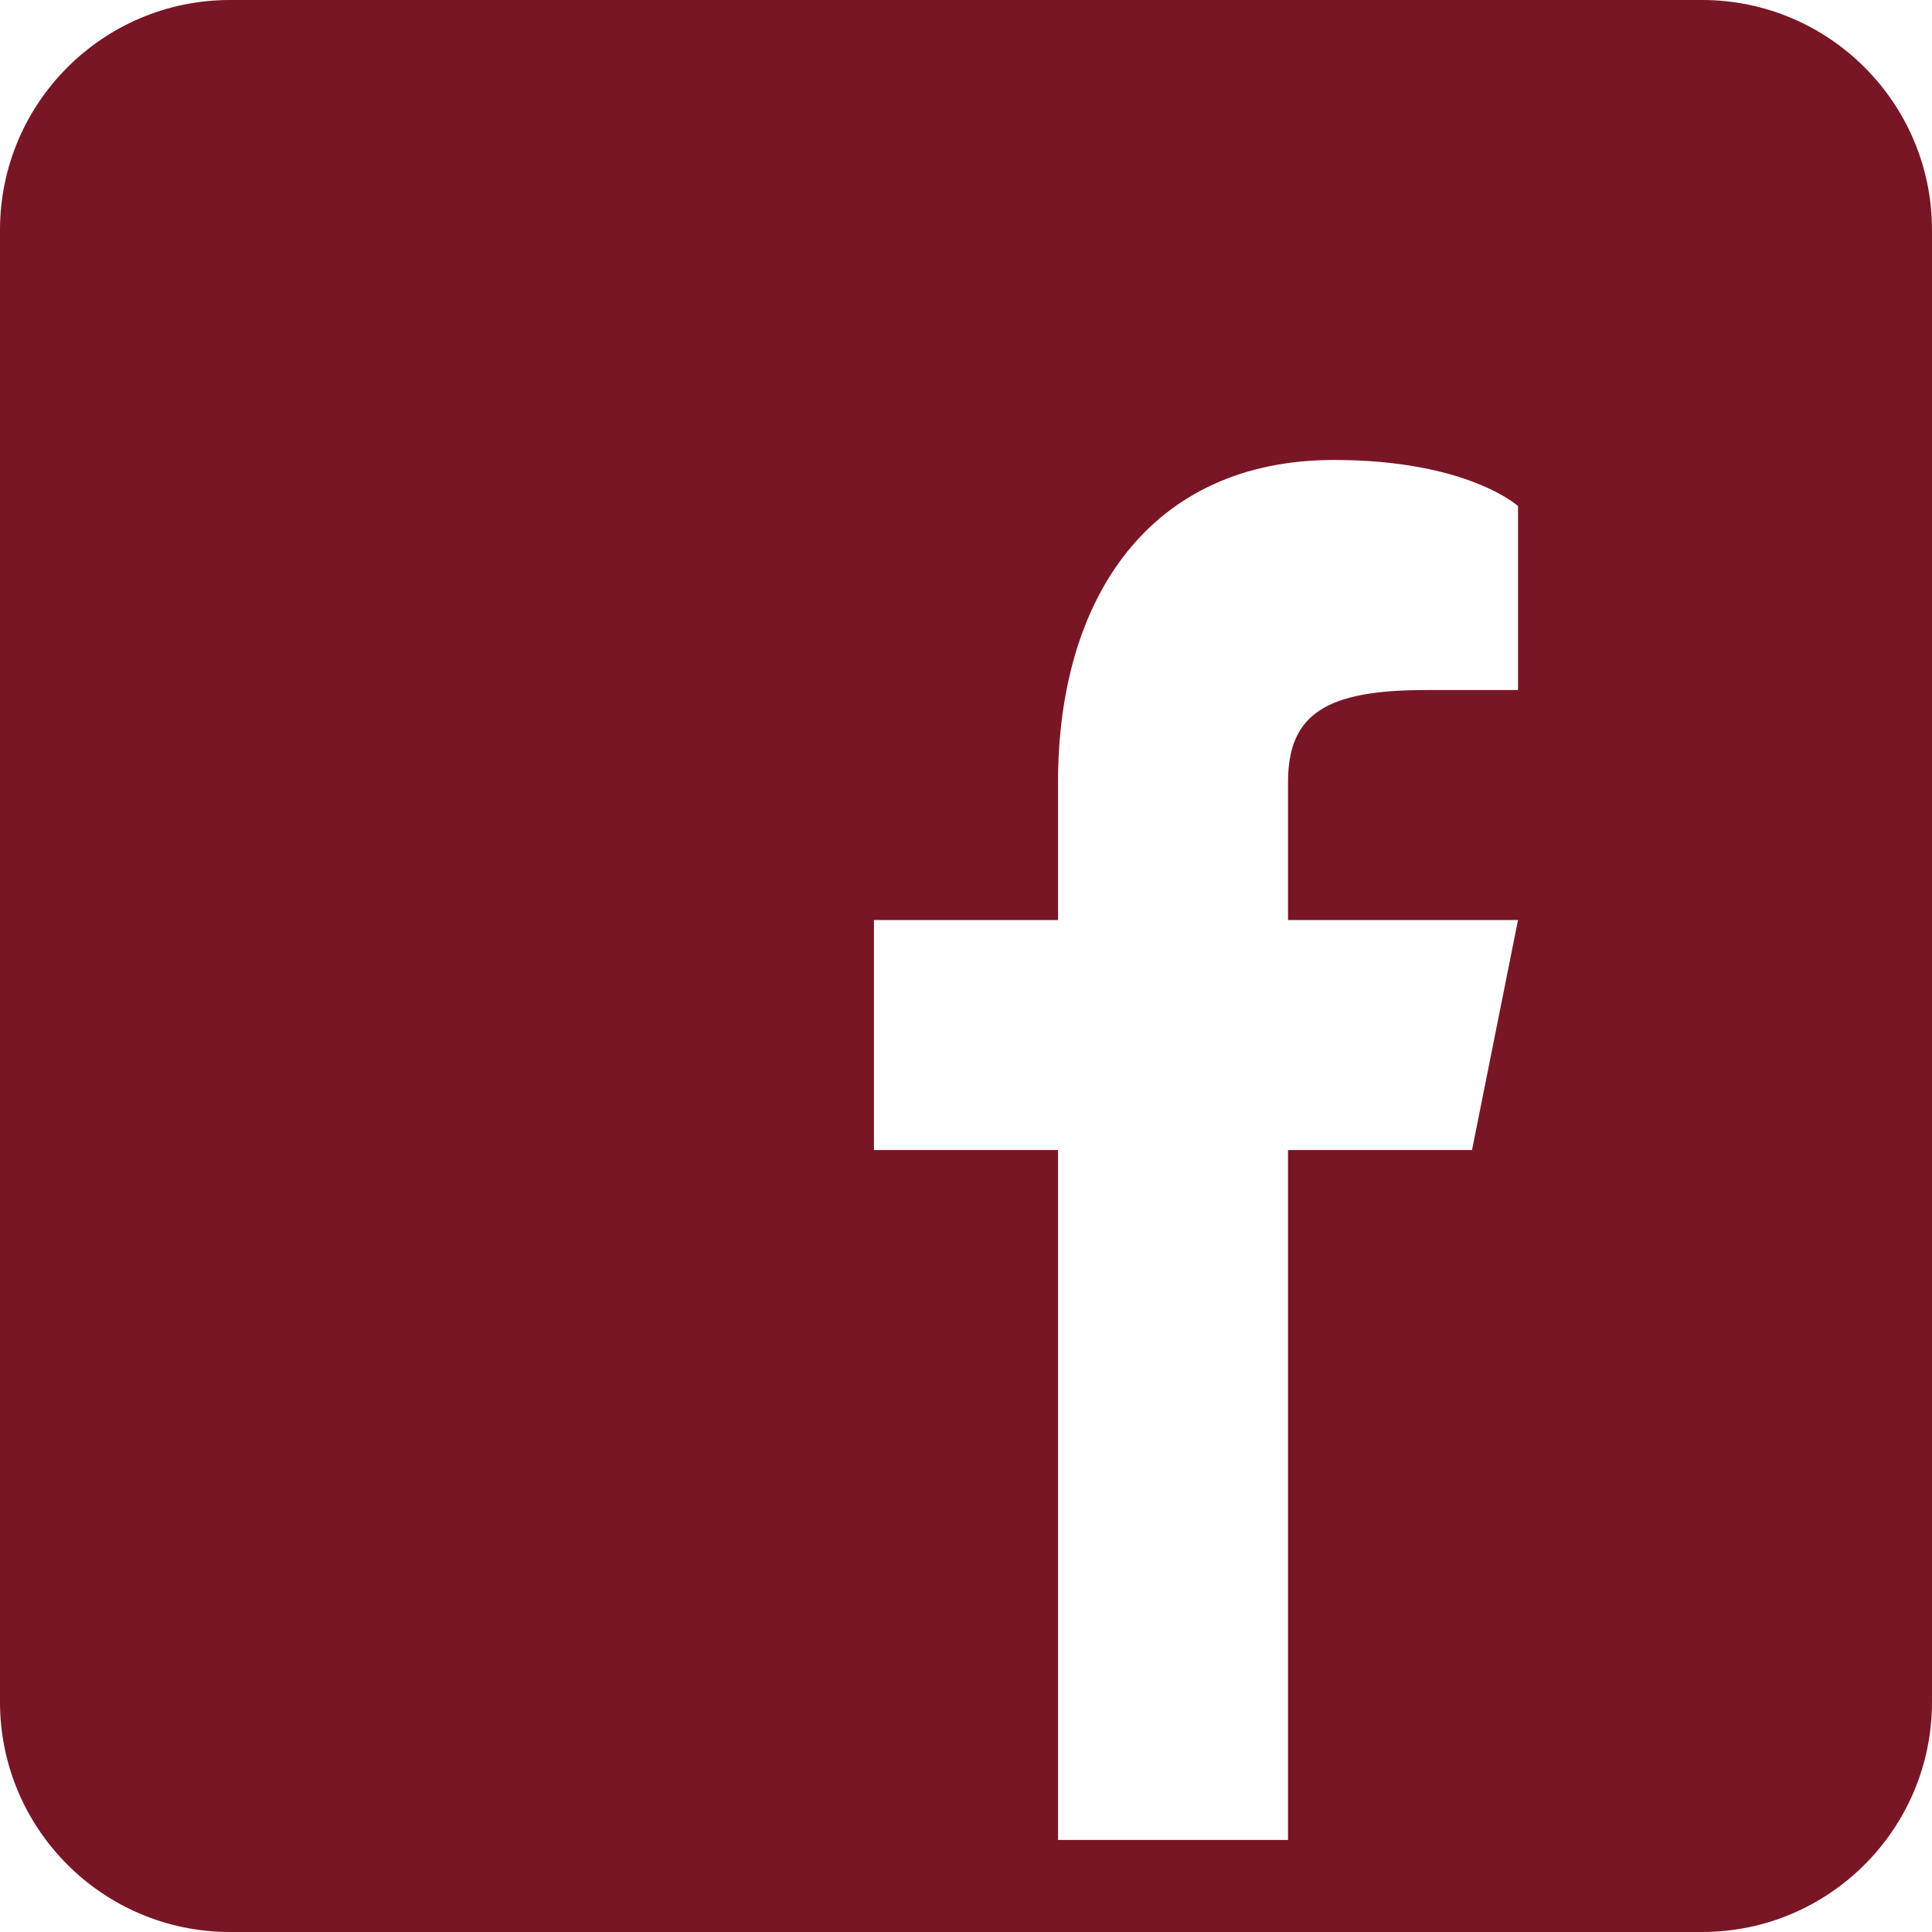
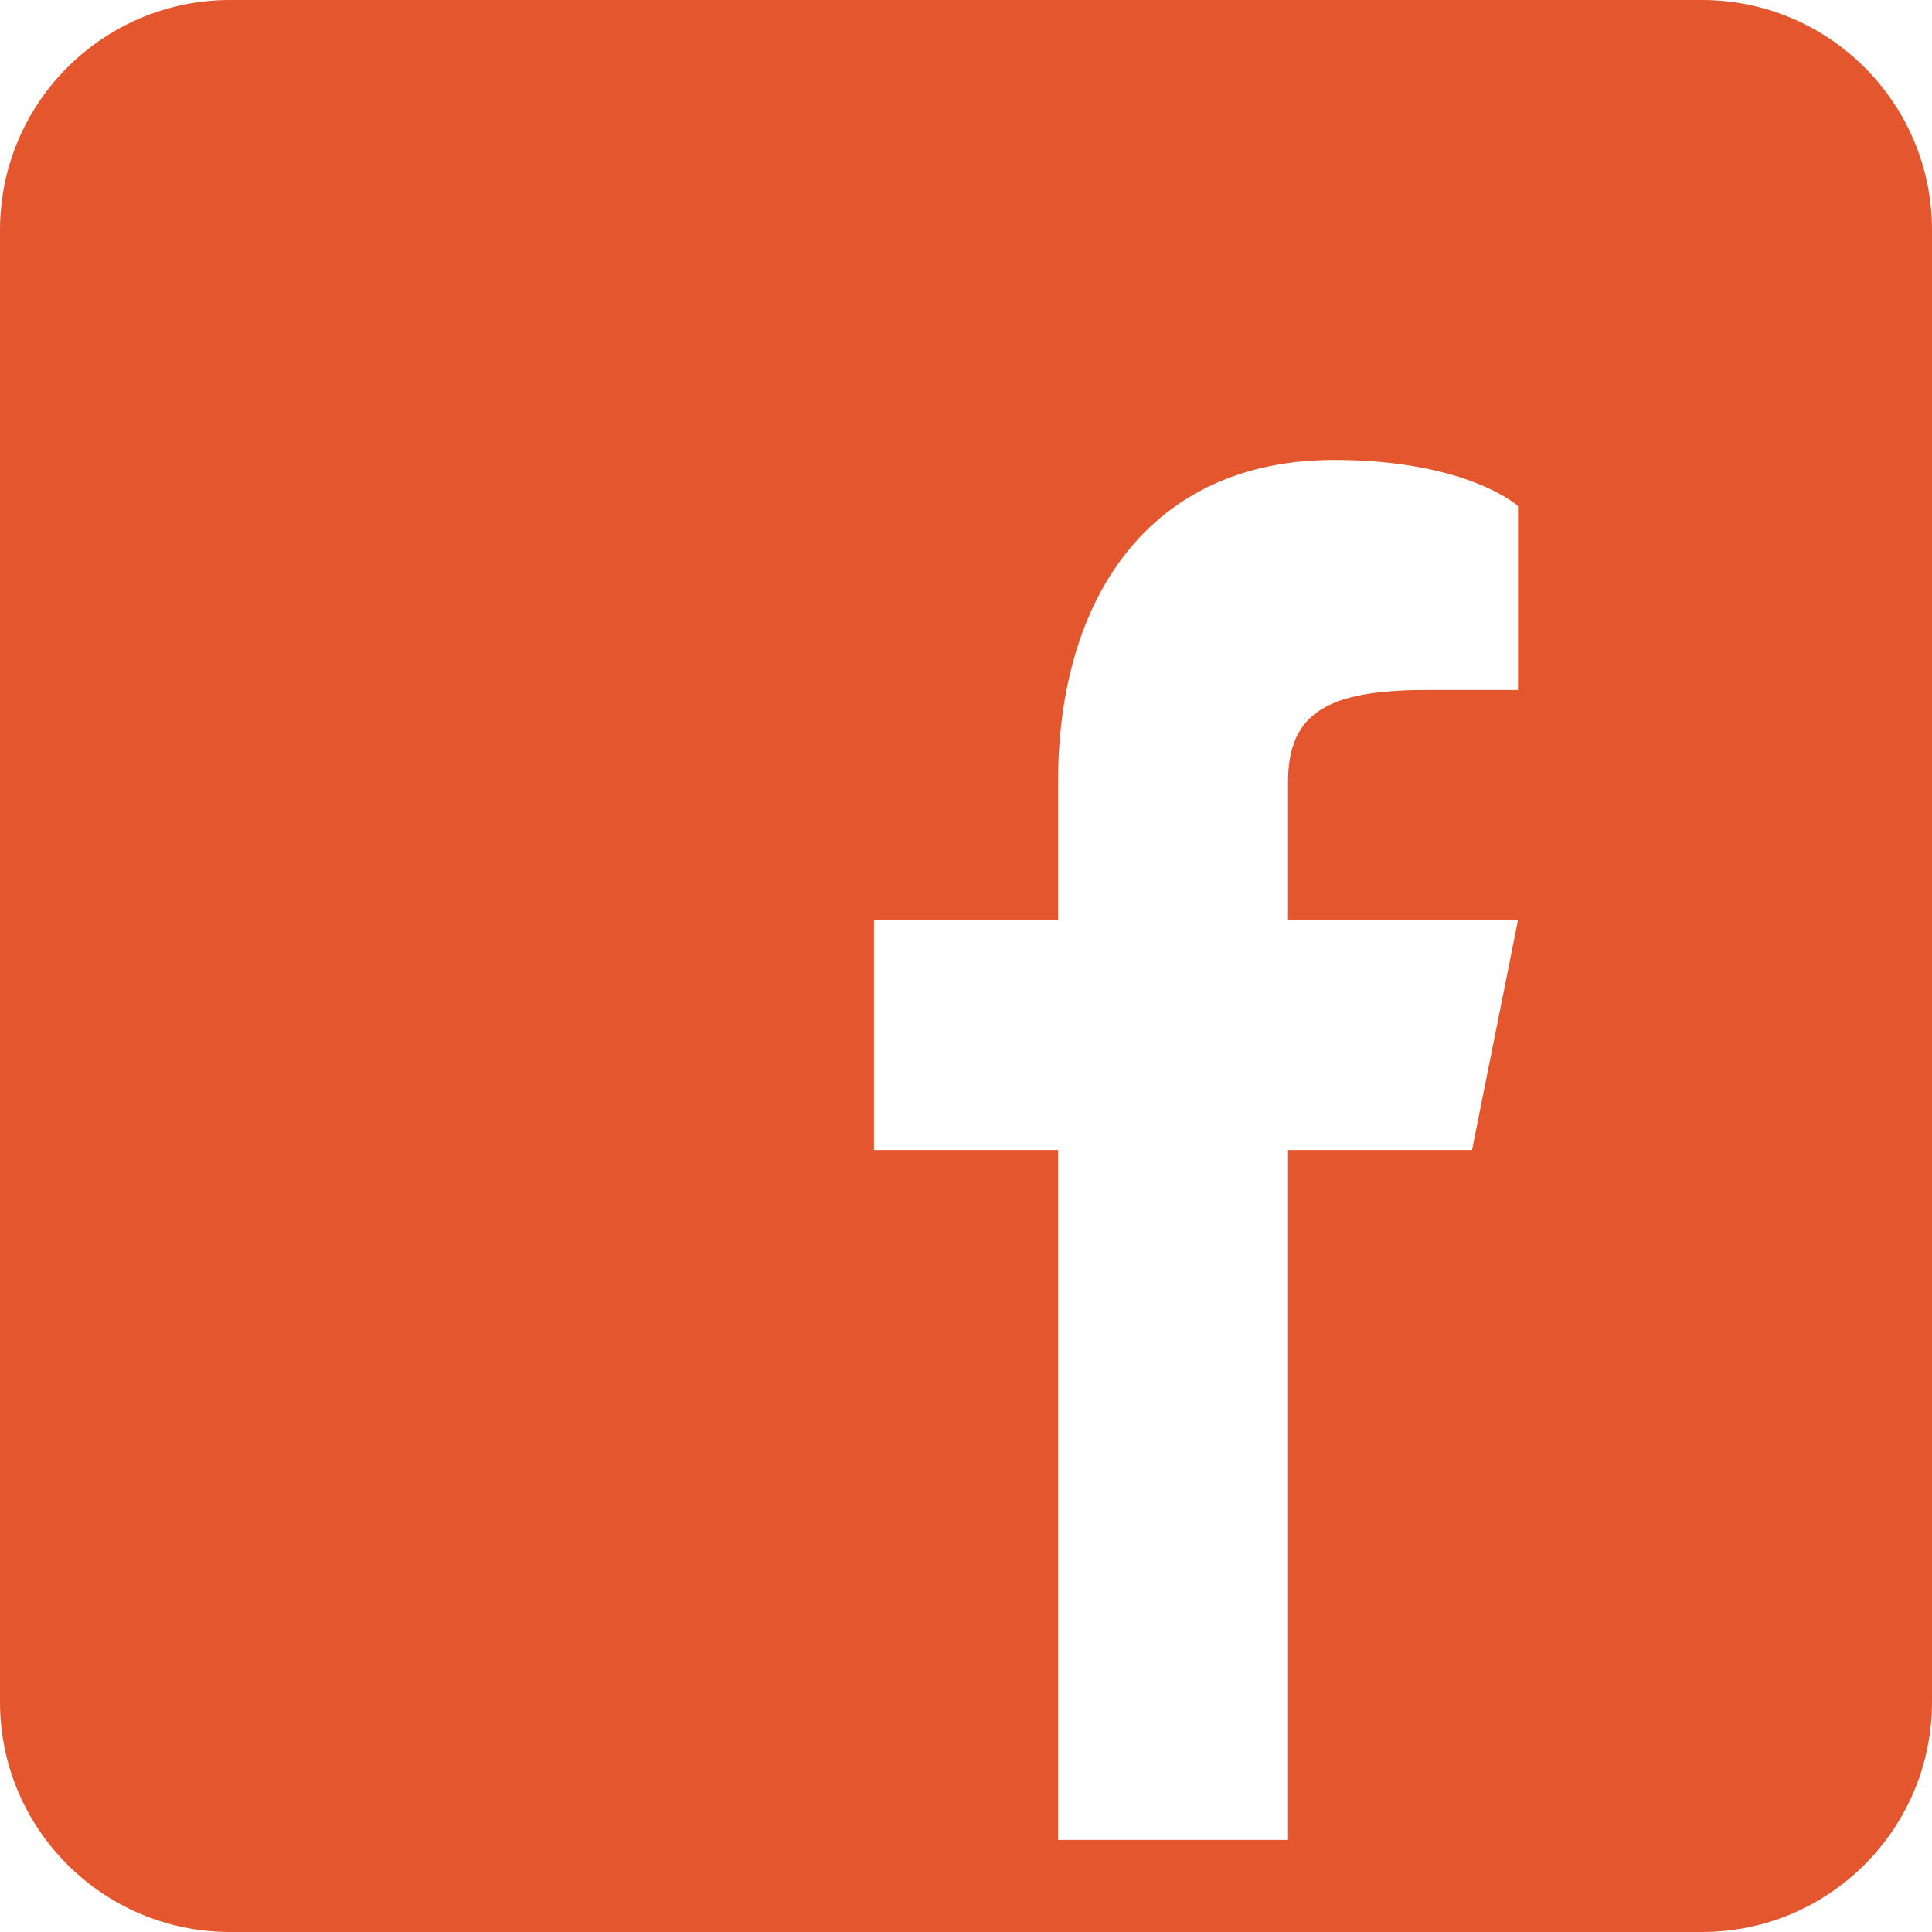
<svg xmlns="http://www.w3.org/2000/svg" width="25" height="25" viewBox="0 0 25 25" fill="none">
-   <path d="M22.024 0H2.976C1.333 0 0 1.333 0 2.976V22.024C0 23.667 1.333 25 2.976 25H22.024C23.667 25 25 23.667 25 22.024V2.976C25 1.333 23.667 0 22.024 0ZM19.643 8.929H18.452C17.179 8.929 16.667 9.226 16.667 10.119V11.905H19.643L19.048 14.881H16.667V23.809H13.691V14.881H11.309V11.905H13.691V10.119C13.691 7.738 14.881 5.952 17.262 5.952C18.988 5.952 19.643 6.548 19.643 6.548V8.929Z" fill="#791625" />
+   <path d="M22.024 0H2.976C1.333 0 0 1.333 0 2.976V22.024C0 23.667 1.333 25 2.976 25H22.024C23.667 25 25 23.667 25 22.024V2.976C25 1.333 23.667 0 22.024 0ZM19.643 8.929H18.452C17.179 8.929 16.667 9.226 16.667 10.119V11.905H19.643L19.048 14.881H16.667V23.809H13.691V14.881H11.309V11.905H13.691V10.119C13.691 7.738 14.881 5.952 17.262 5.952C18.988 5.952 19.643 6.548 19.643 6.548V8.929Z" fill="#E4572E" />
</svg>
